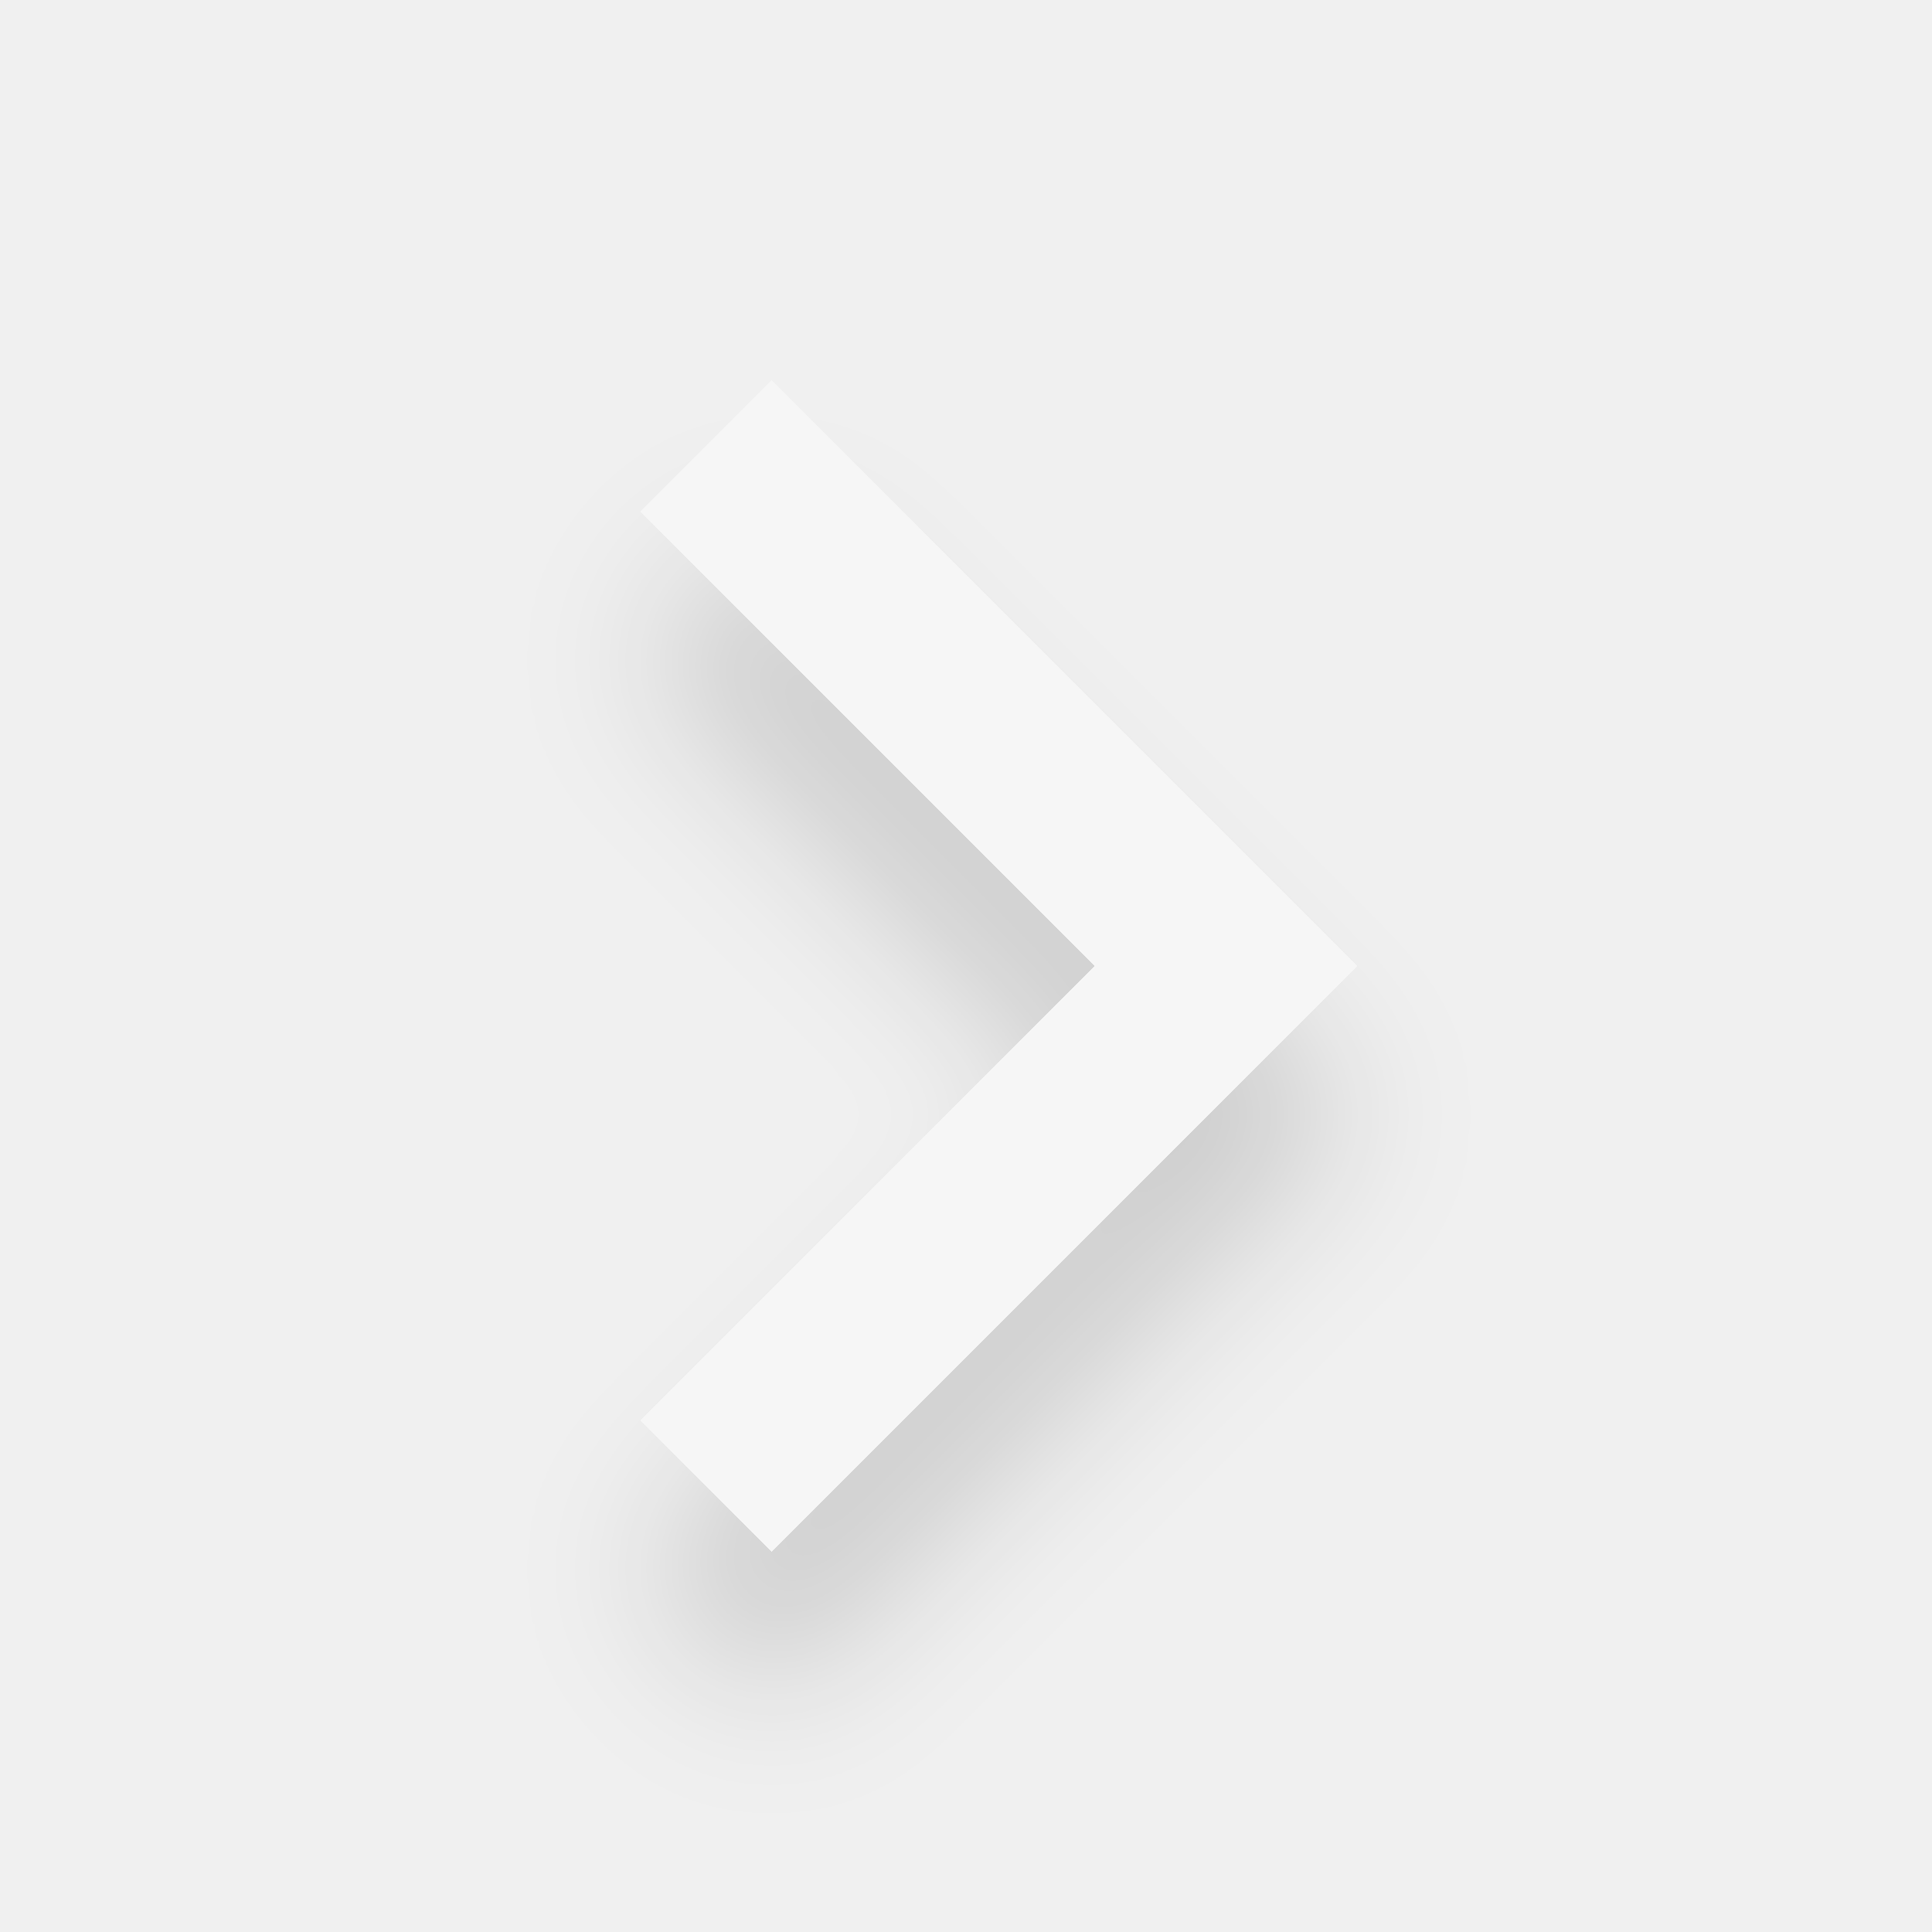
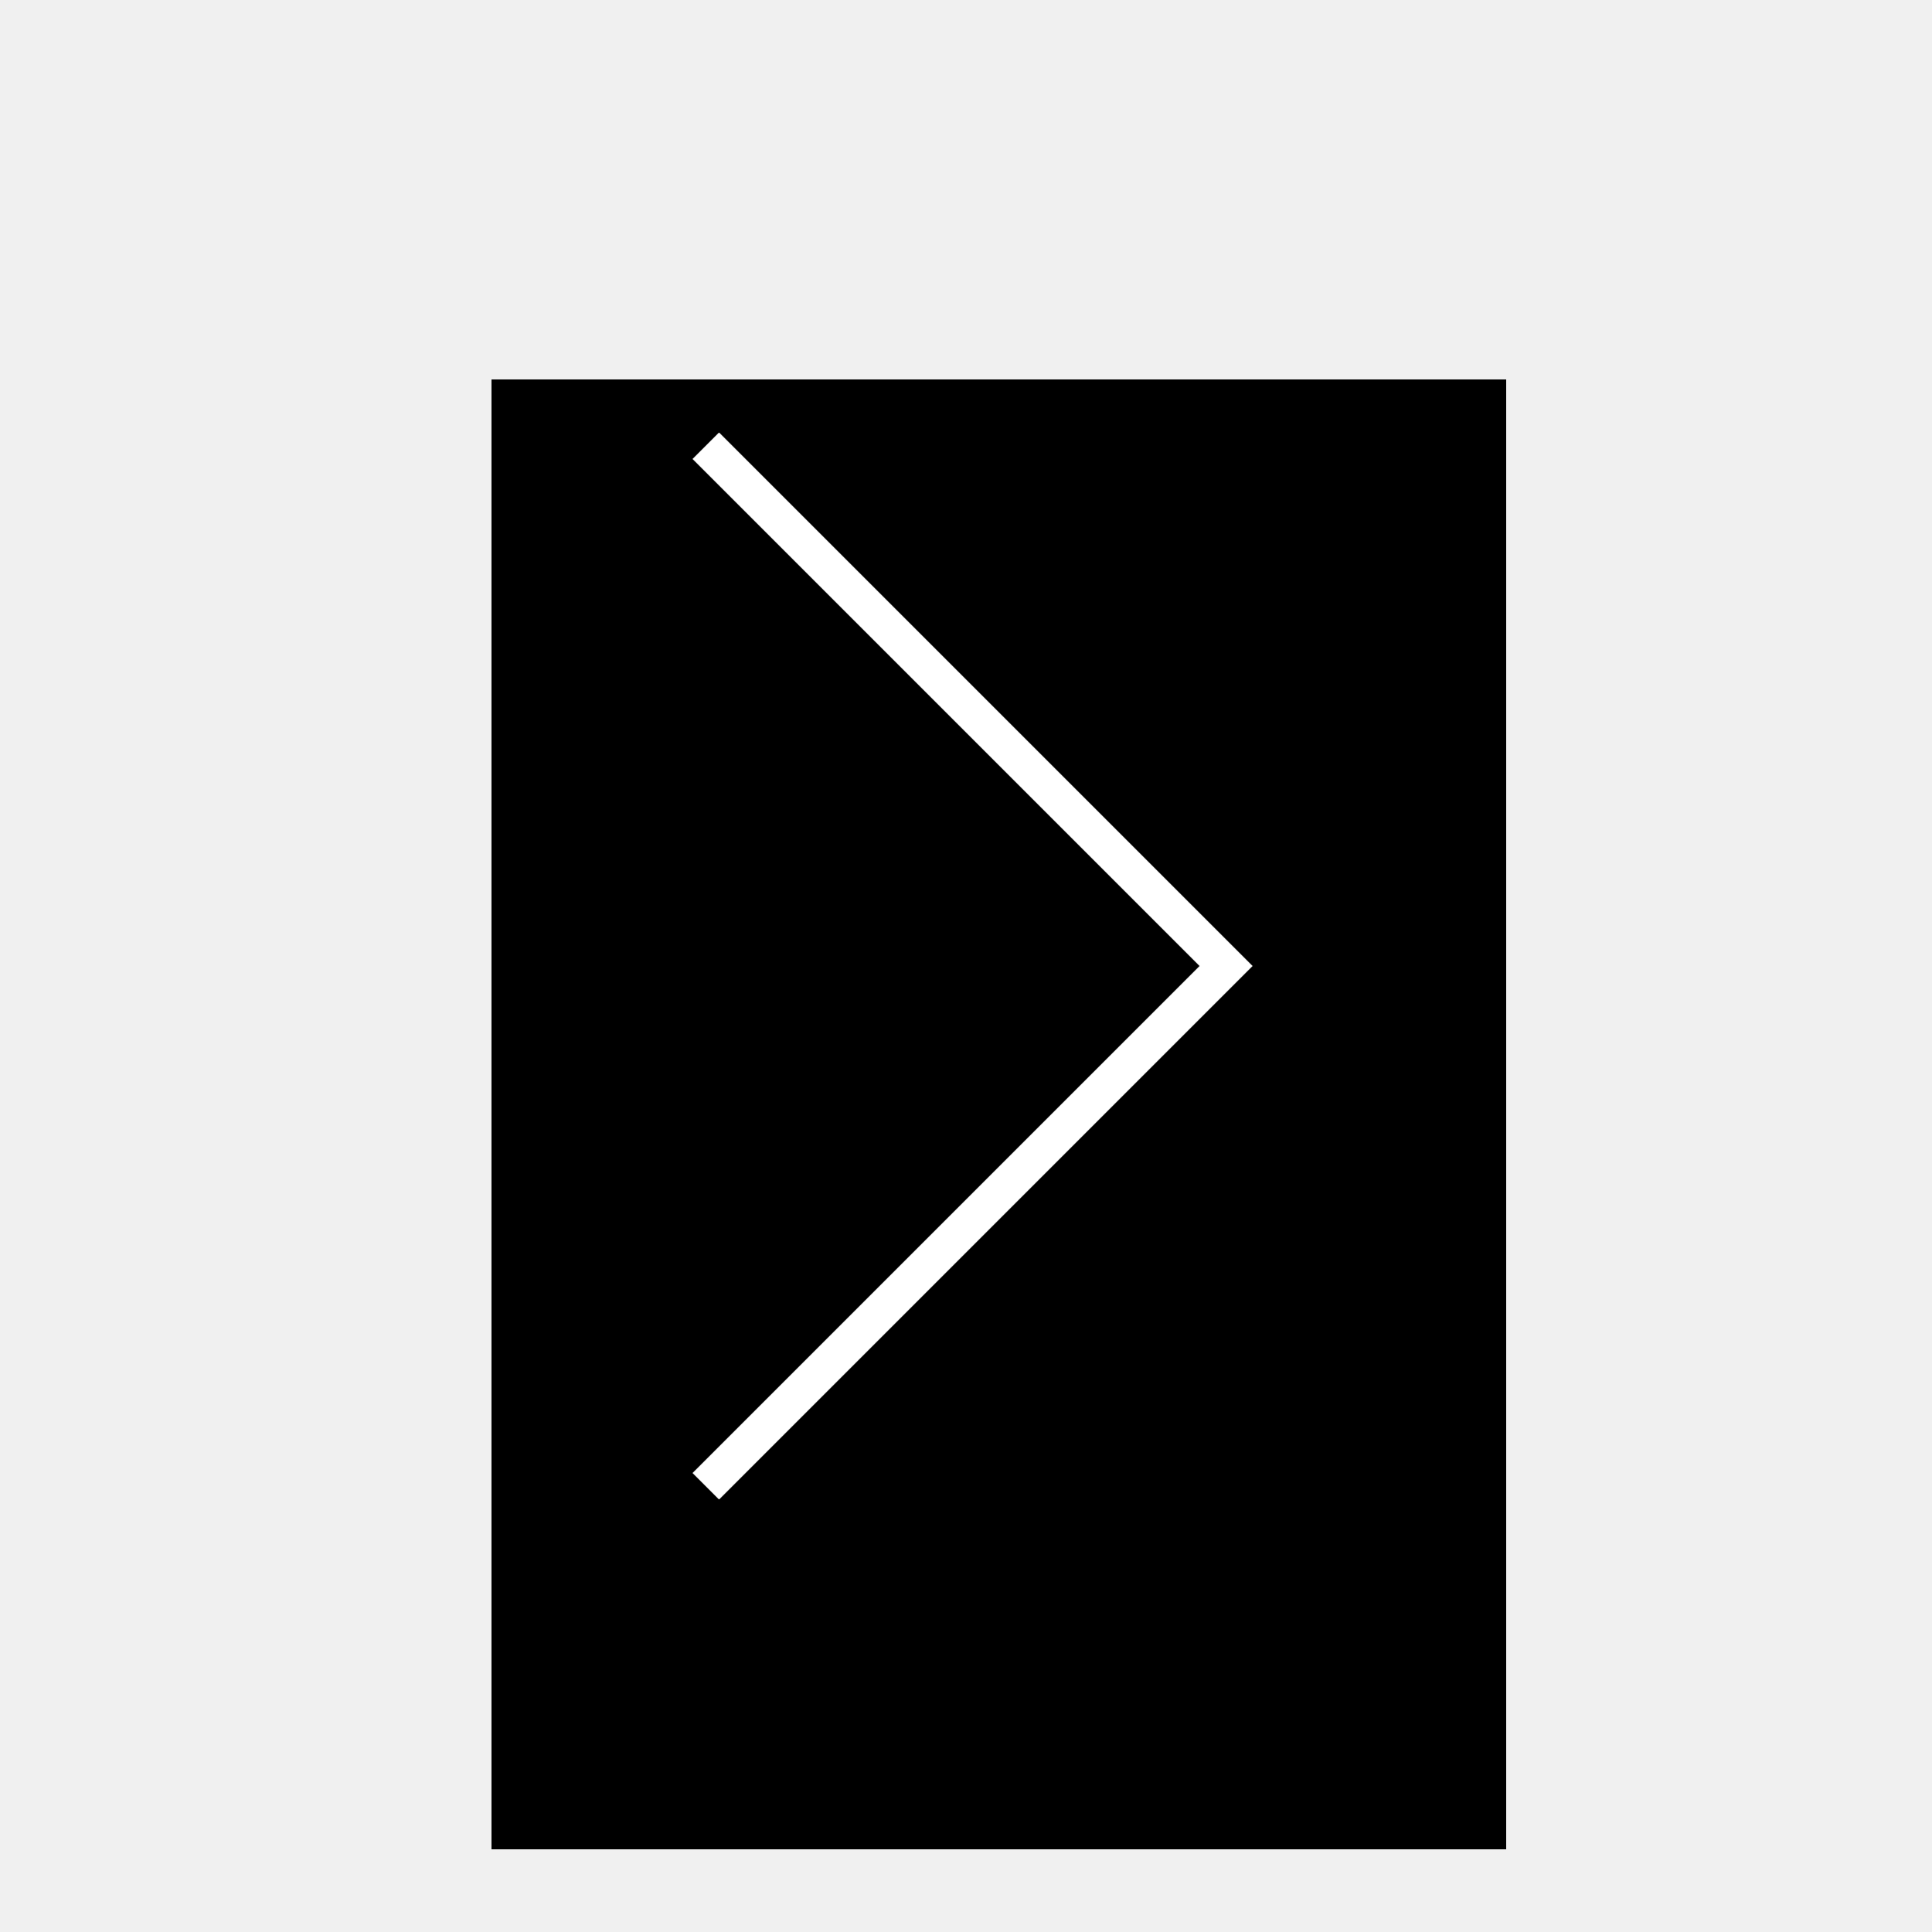
<svg xmlns="http://www.w3.org/2000/svg" width="52" height="52" viewBox="0 0 52 52" fill="none">
  <g filter="url(#filter0_d_2891_19191)">
-     <path d="M19 40L33 26L19 12" stroke="white" stroke-opacity="0.4" stroke-width="5" shape-rendering="crispEdges" />
+     <path d="M19 40L33 26L19 12" stroke="white" stroke_opacity="0.4" stroke_width="5" shape_rendering="crispEdges" />
  </g>
  <defs>
-     <filter id="filter0_d_2891_19191" x="13.23" y="10.232" width="27.305" height="39.535" filterUnits="userSpaceOnUse" color-interpolation-filters="sRGB">
-       <feFlood flood-opacity="0" result="BackgroundImageFix" />
+     <filter id="filter0_d_2891_19191" x="13.23" y="10.232" width="27.305" height="39.535" filterUnits="userSpaceOnUse" color_interpolation_filters="sRGB">
+       <feFlood flood_opacity="0" result="BackgroundImageFix" />
      <feColorMatrix in="SourceAlpha" type="matrix" values="0 0 0 0 0 0 0 0 0 0 0 0 0 0 0 0 0 0 127 0" result="hardAlpha" />
      <feOffset dy="4" />
      <feGaussianBlur stdDeviation="2" />
      <feComposite in2="hardAlpha" operator="out" />
      <feColorMatrix type="matrix" values="0 0 0 0 0 0 0 0 0 0 0 0 0 0 0 0 0 0 0.15 0" />
      <feBlend mode="normal" in2="BackgroundImageFix" result="effect1_dropShadow_2891_19191" />
      <feBlend mode="normal" in="SourceGraphic" in2="effect1_dropShadow_2891_19191" result="shape" />
    </filter>
  </defs>
</svg>
